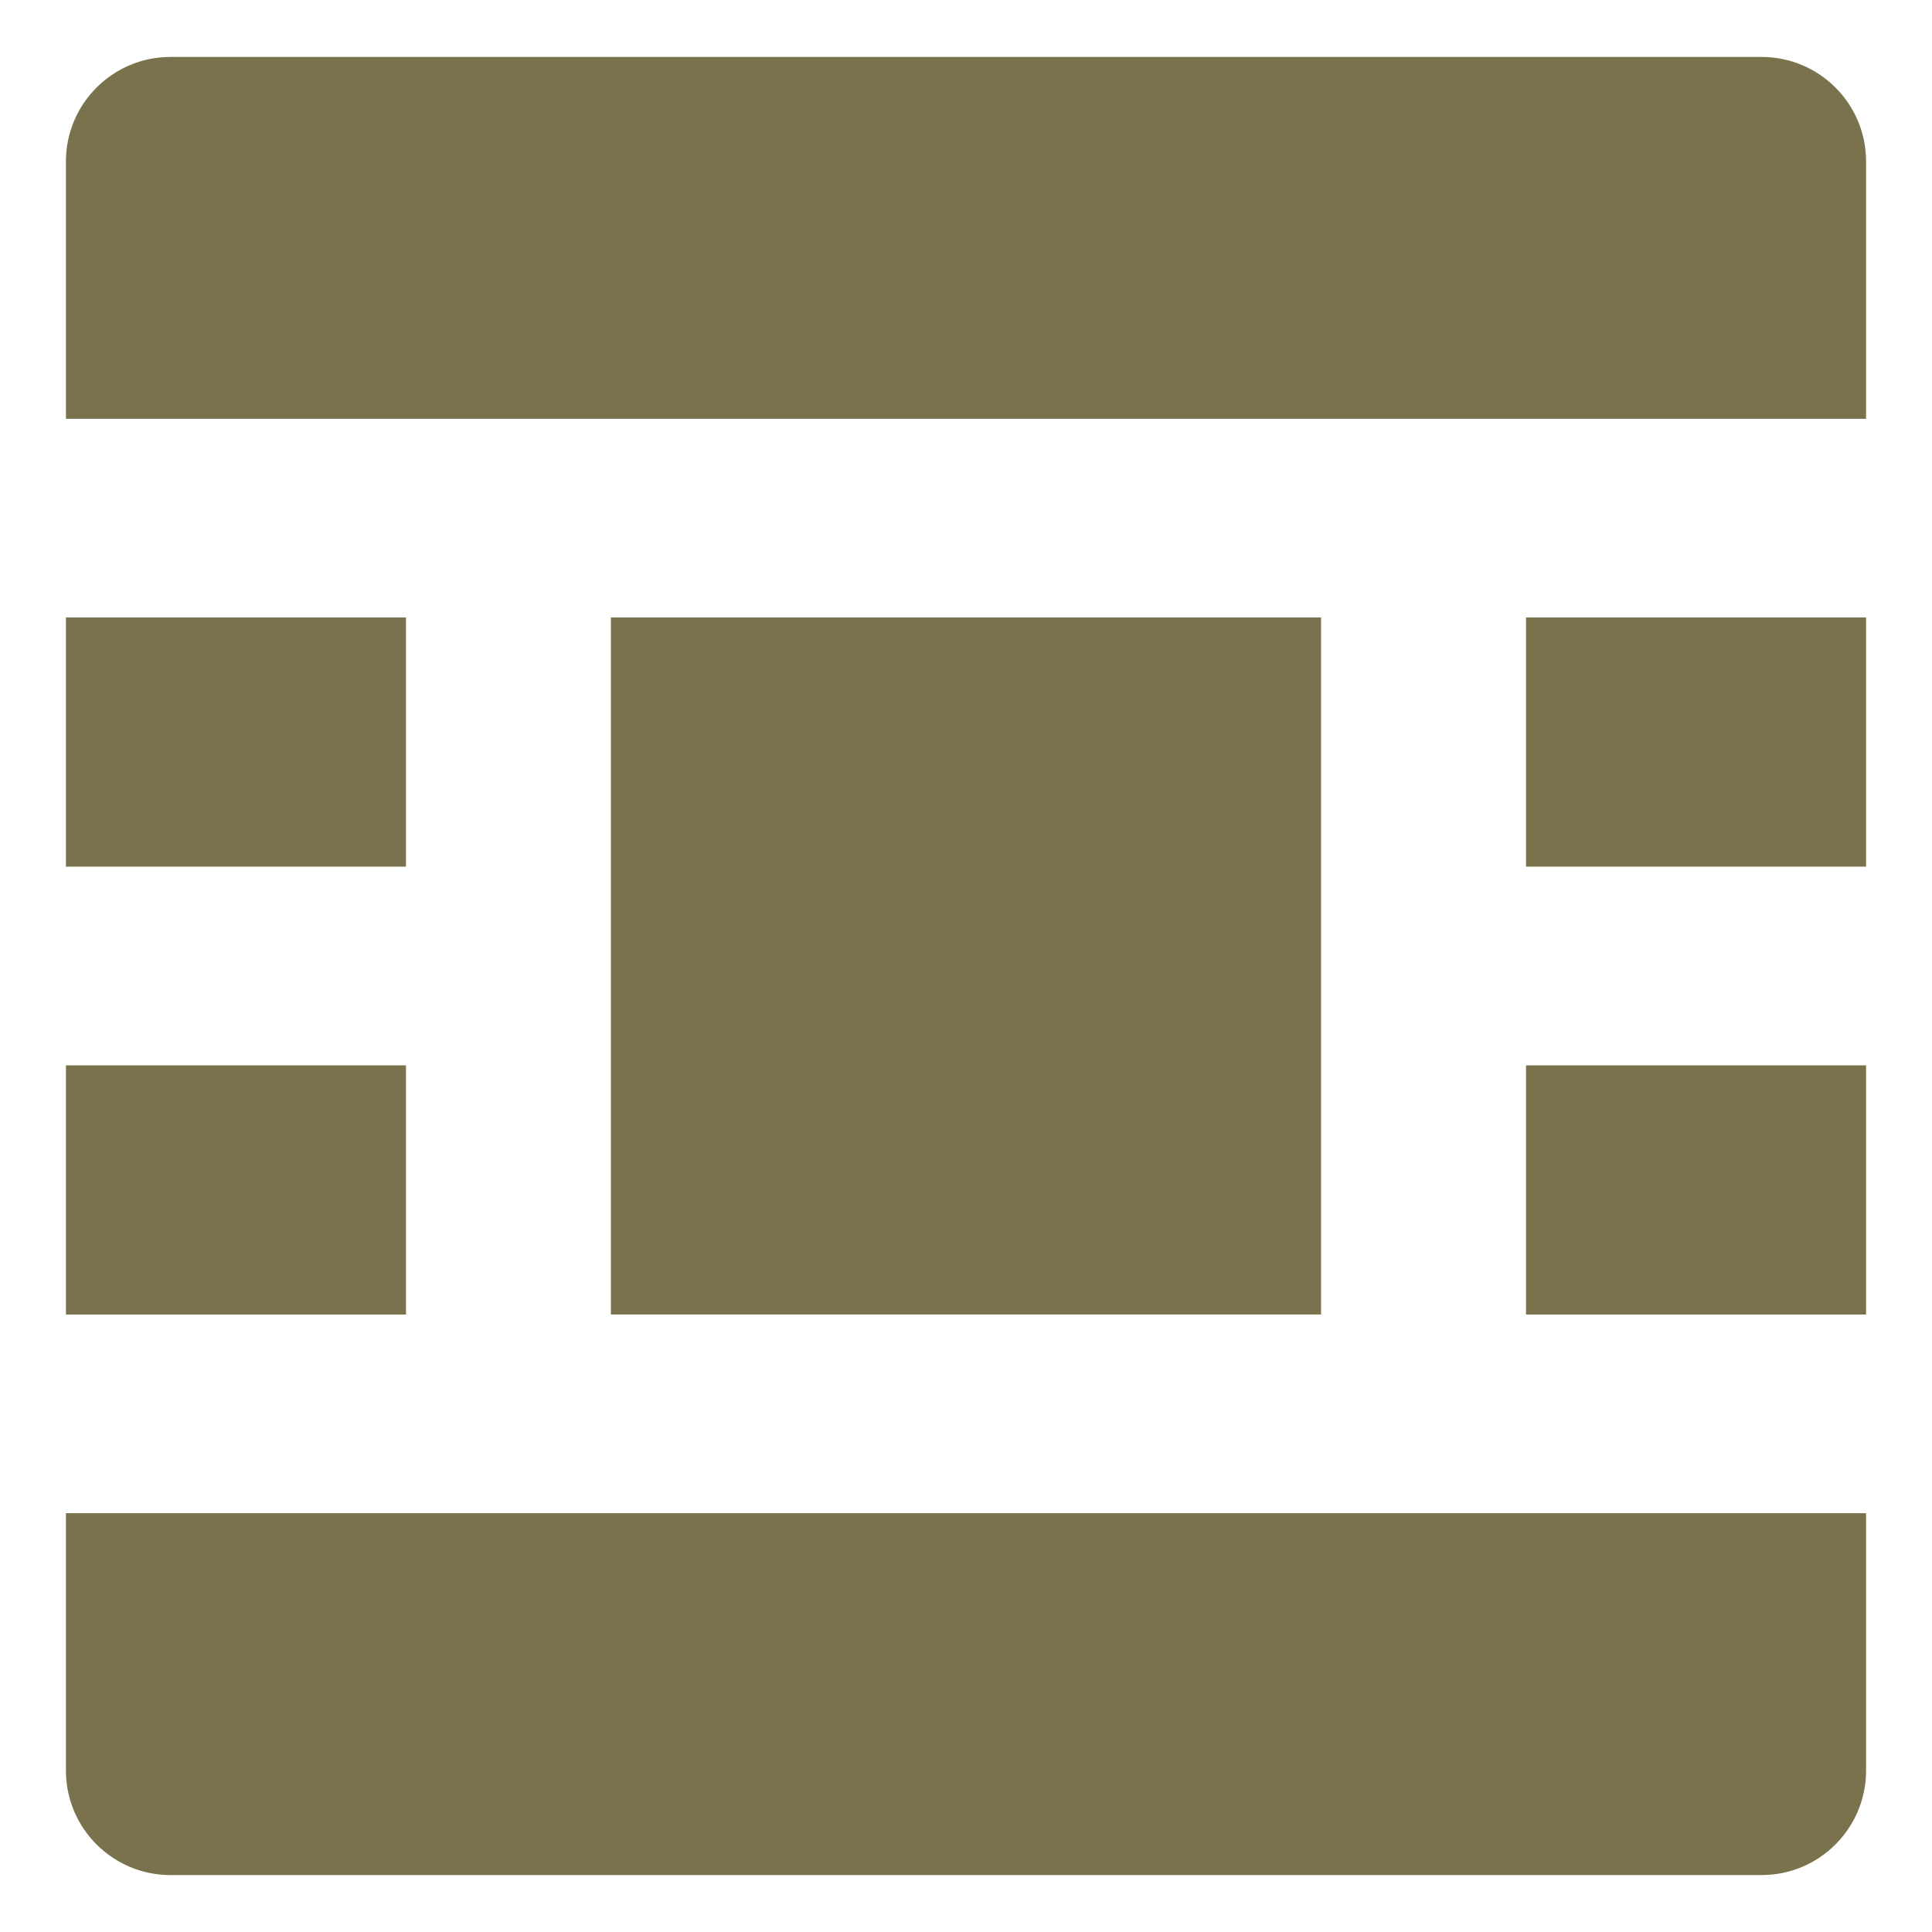
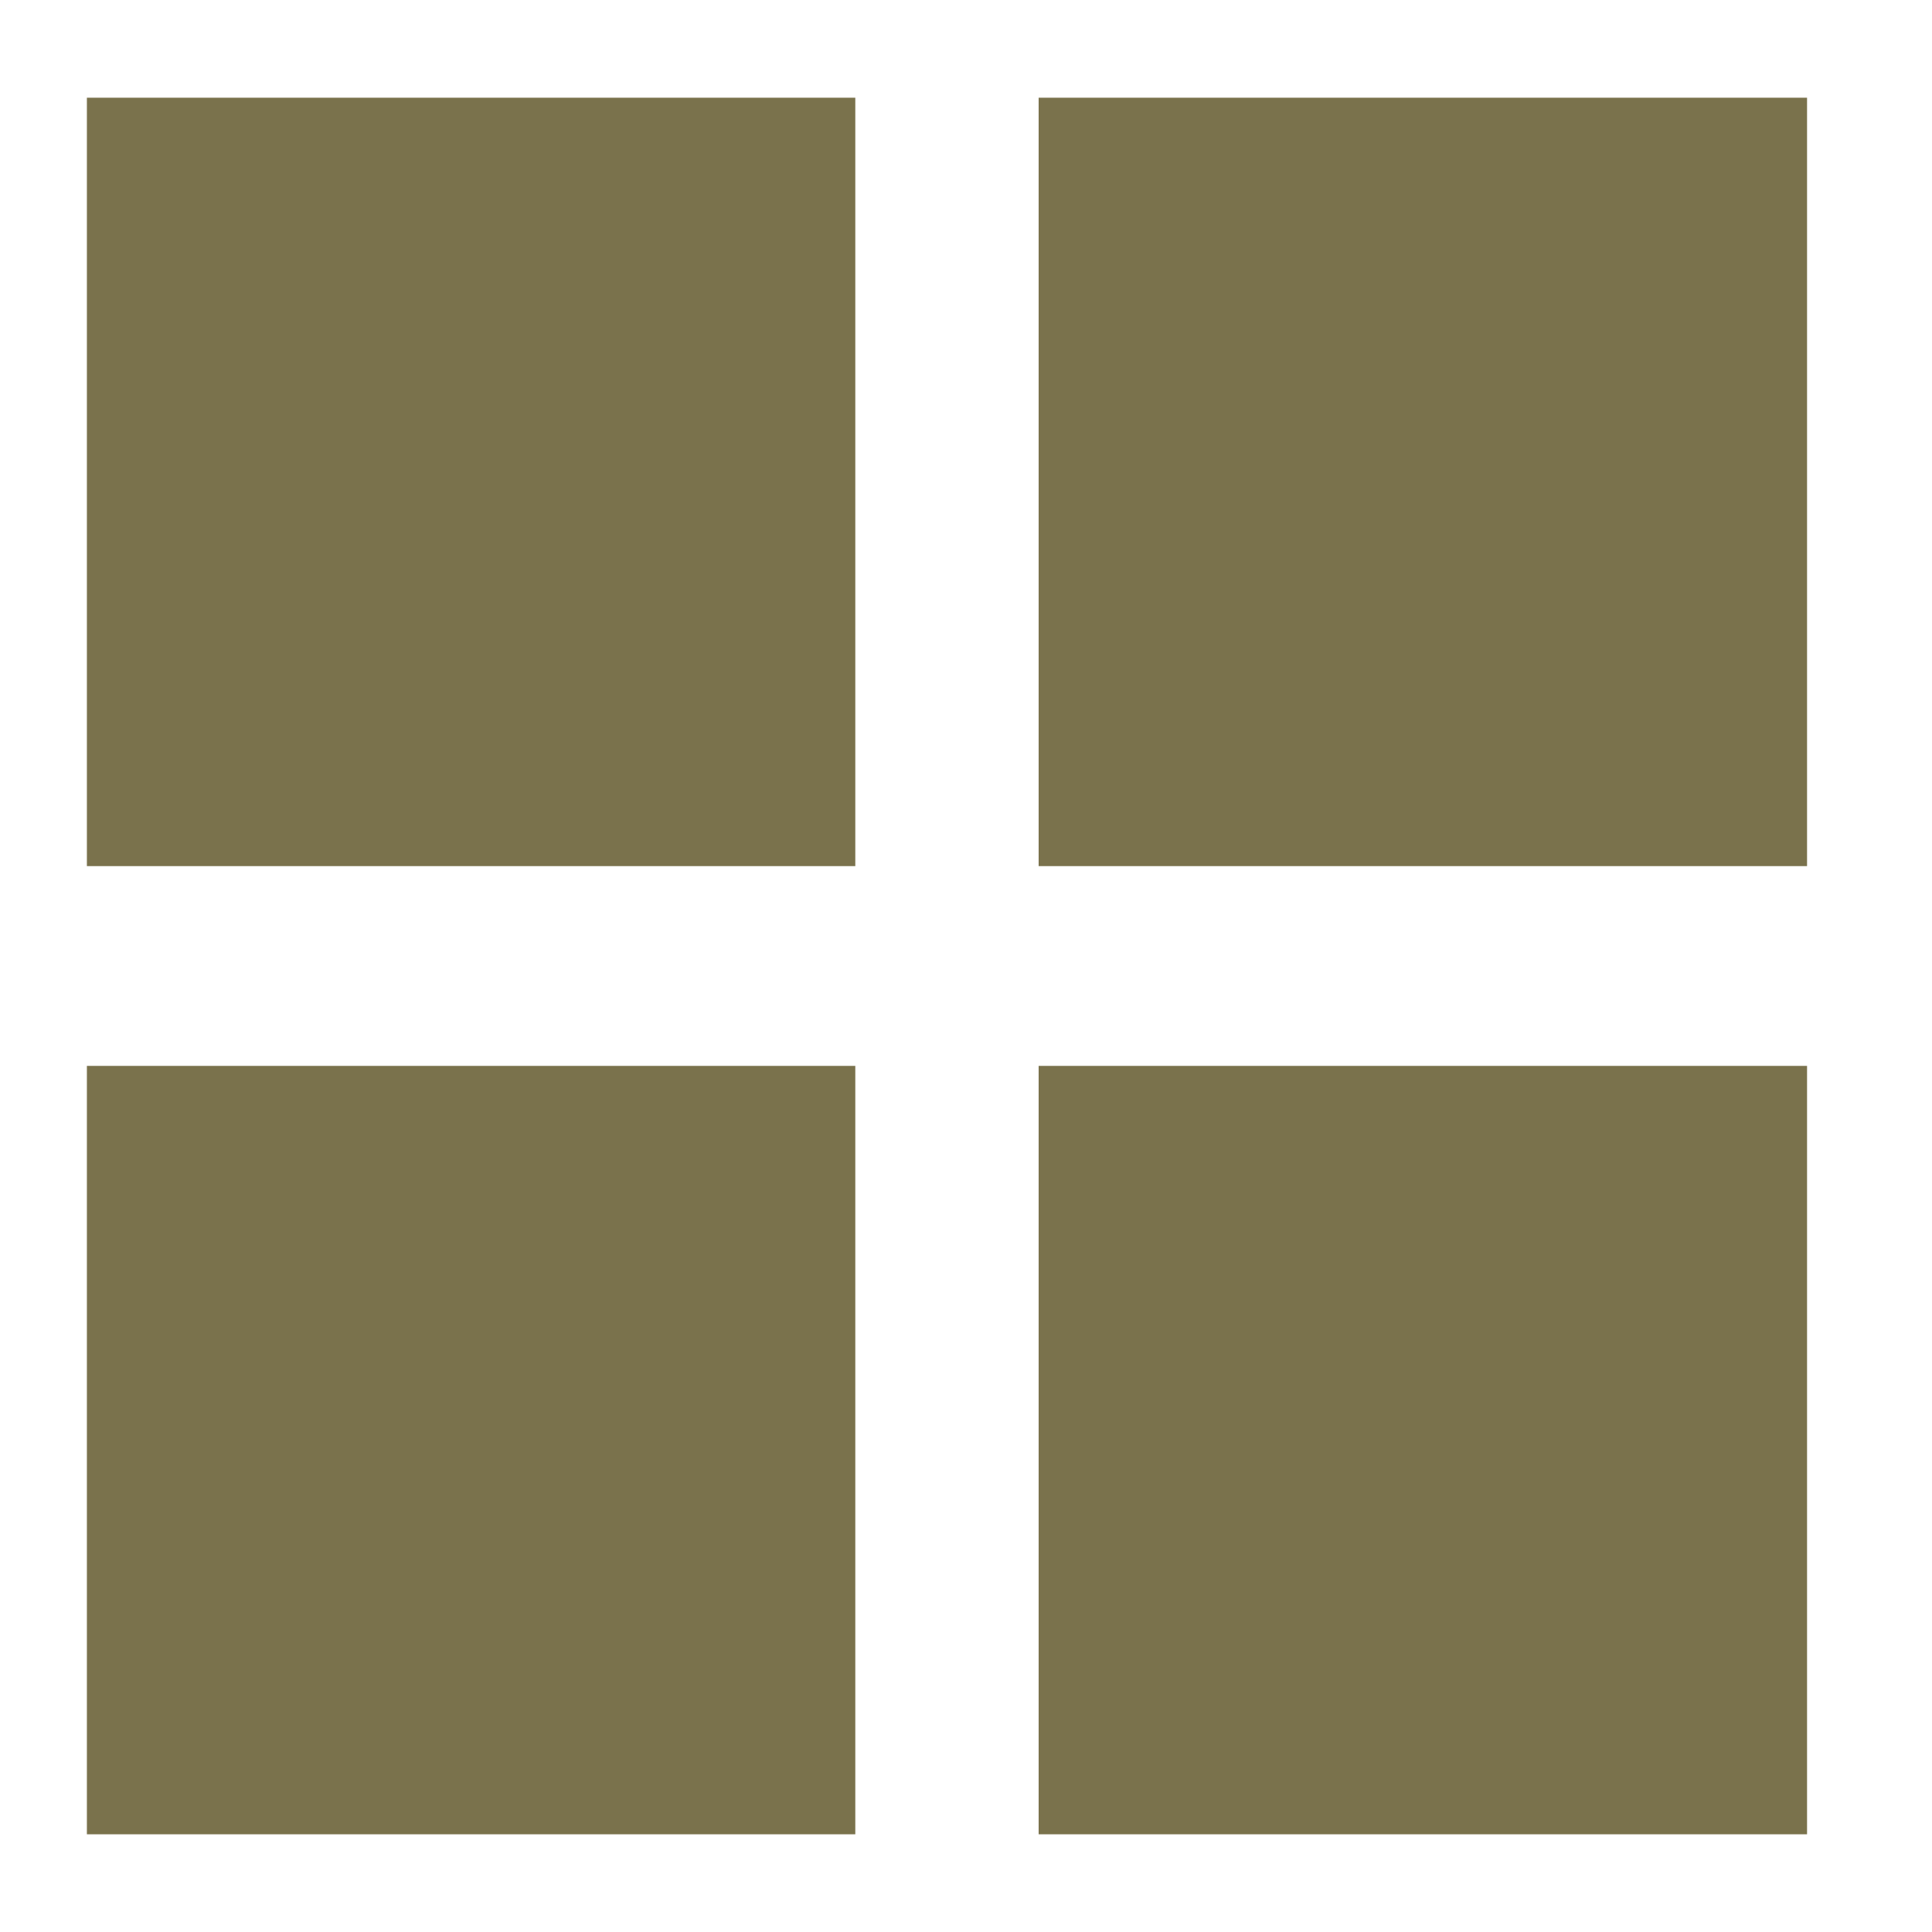
<svg xmlns="http://www.w3.org/2000/svg" id="a" version="1.1" viewBox="0 0 40 40">
-   <path d="M3.528,1.179h32.944c1.194,0,2.163.969,2.163,2.163v5.329H1.365V3.342c0-1.194.969-2.163,2.163-2.163Z" fill="#7a724c" />
-   <path d="M1.365,31.329h37.27v5.329c0,1.194-.969,2.163-2.163,2.163H3.528c-1.194,0-2.163-.969-2.163-2.163v-5.329h0Z" fill="#7a724c" />
-   <g>
-     <rect x="31.595" y="12.784" width="7.04" height="5.159" fill="#7a724c" />
-     <rect x="1.365" y="12.784" width="7.04" height="5.159" fill="#7a724c" />
-     <rect x="31.595" y="22.057" width="7.04" height="5.159" fill="#7a724c" />
-     <rect x="1.365" y="22.057" width="7.04" height="5.159" fill="#7a724c" />
-   </g>
-   <rect x="12.648" y="12.784" width="14.703" height="14.431" fill="#7a724c" />
+   <rect x="1.799" y="2.023" width="15.909" height="15.909" fill="#7a724c" />
+   <rect x="21.504" y="2.023" width="15.909" height="15.909" fill="#7a724c" />
+   <rect x="1.799" y="22.068" width="15.909" height="15.909" fill="#7a724c" />
+   <rect x="21.504" y="22.068" width="15.909" height="15.909" fill="#7a724c" />
</svg>
